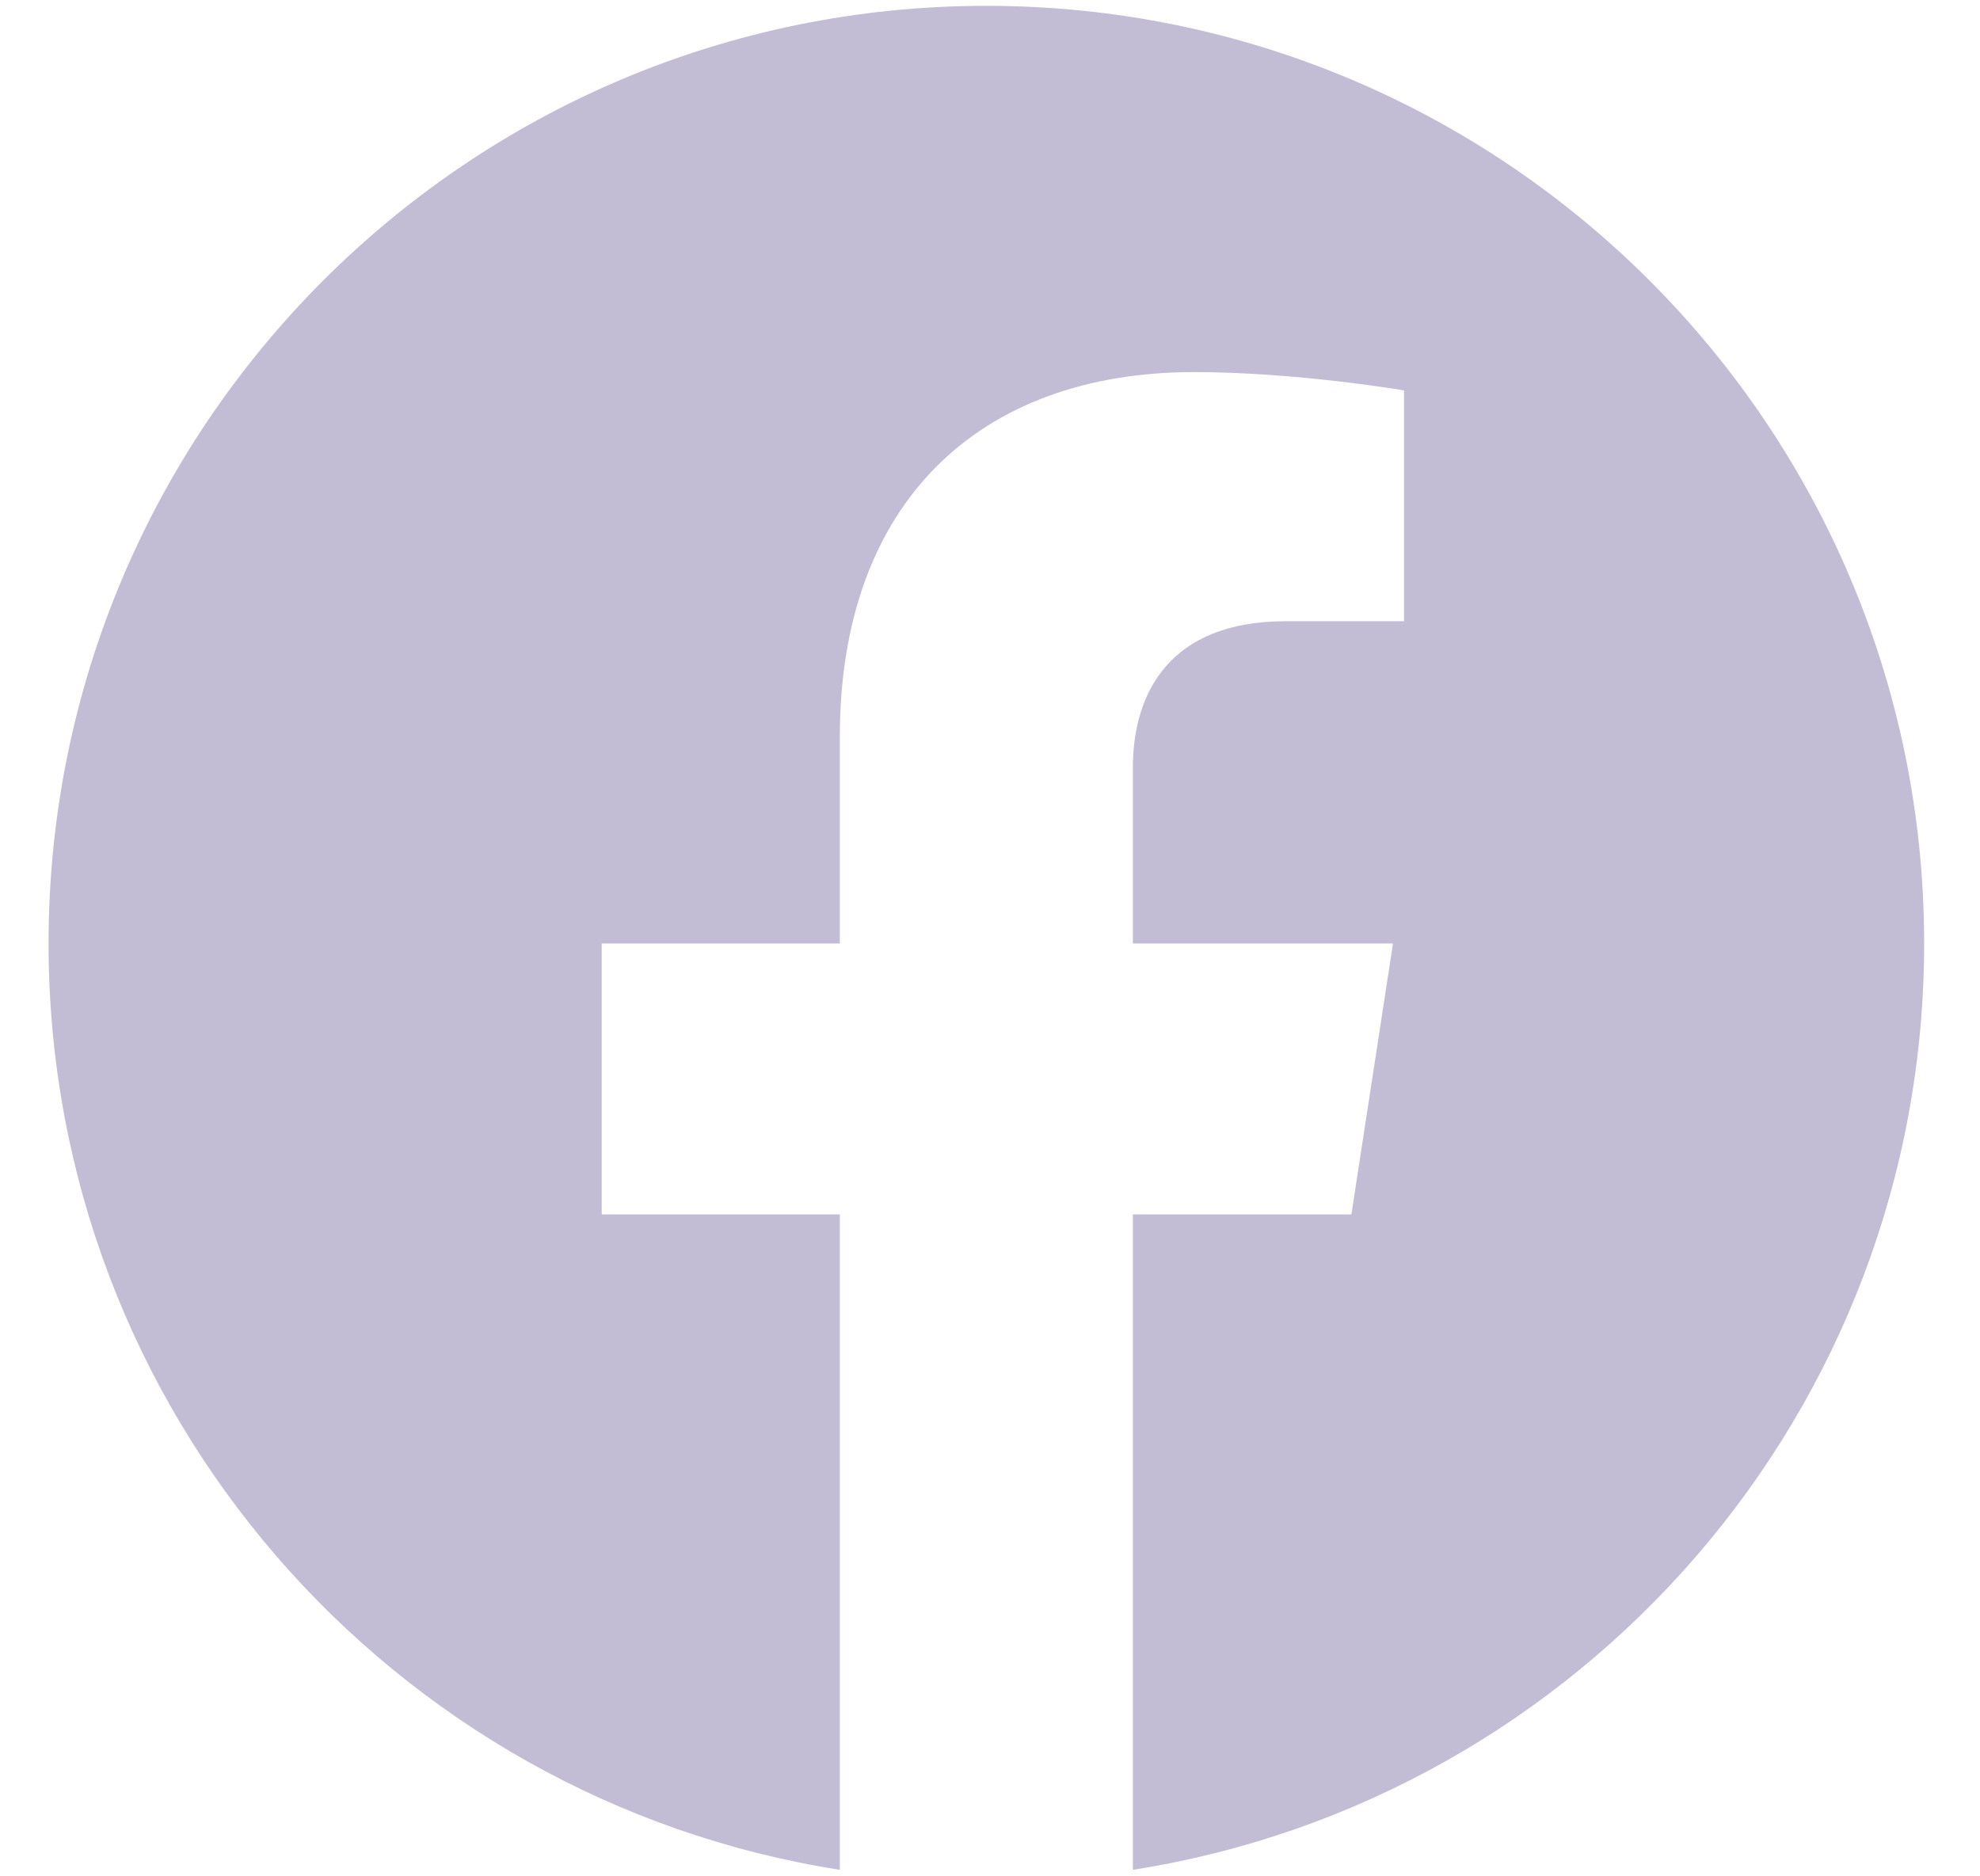
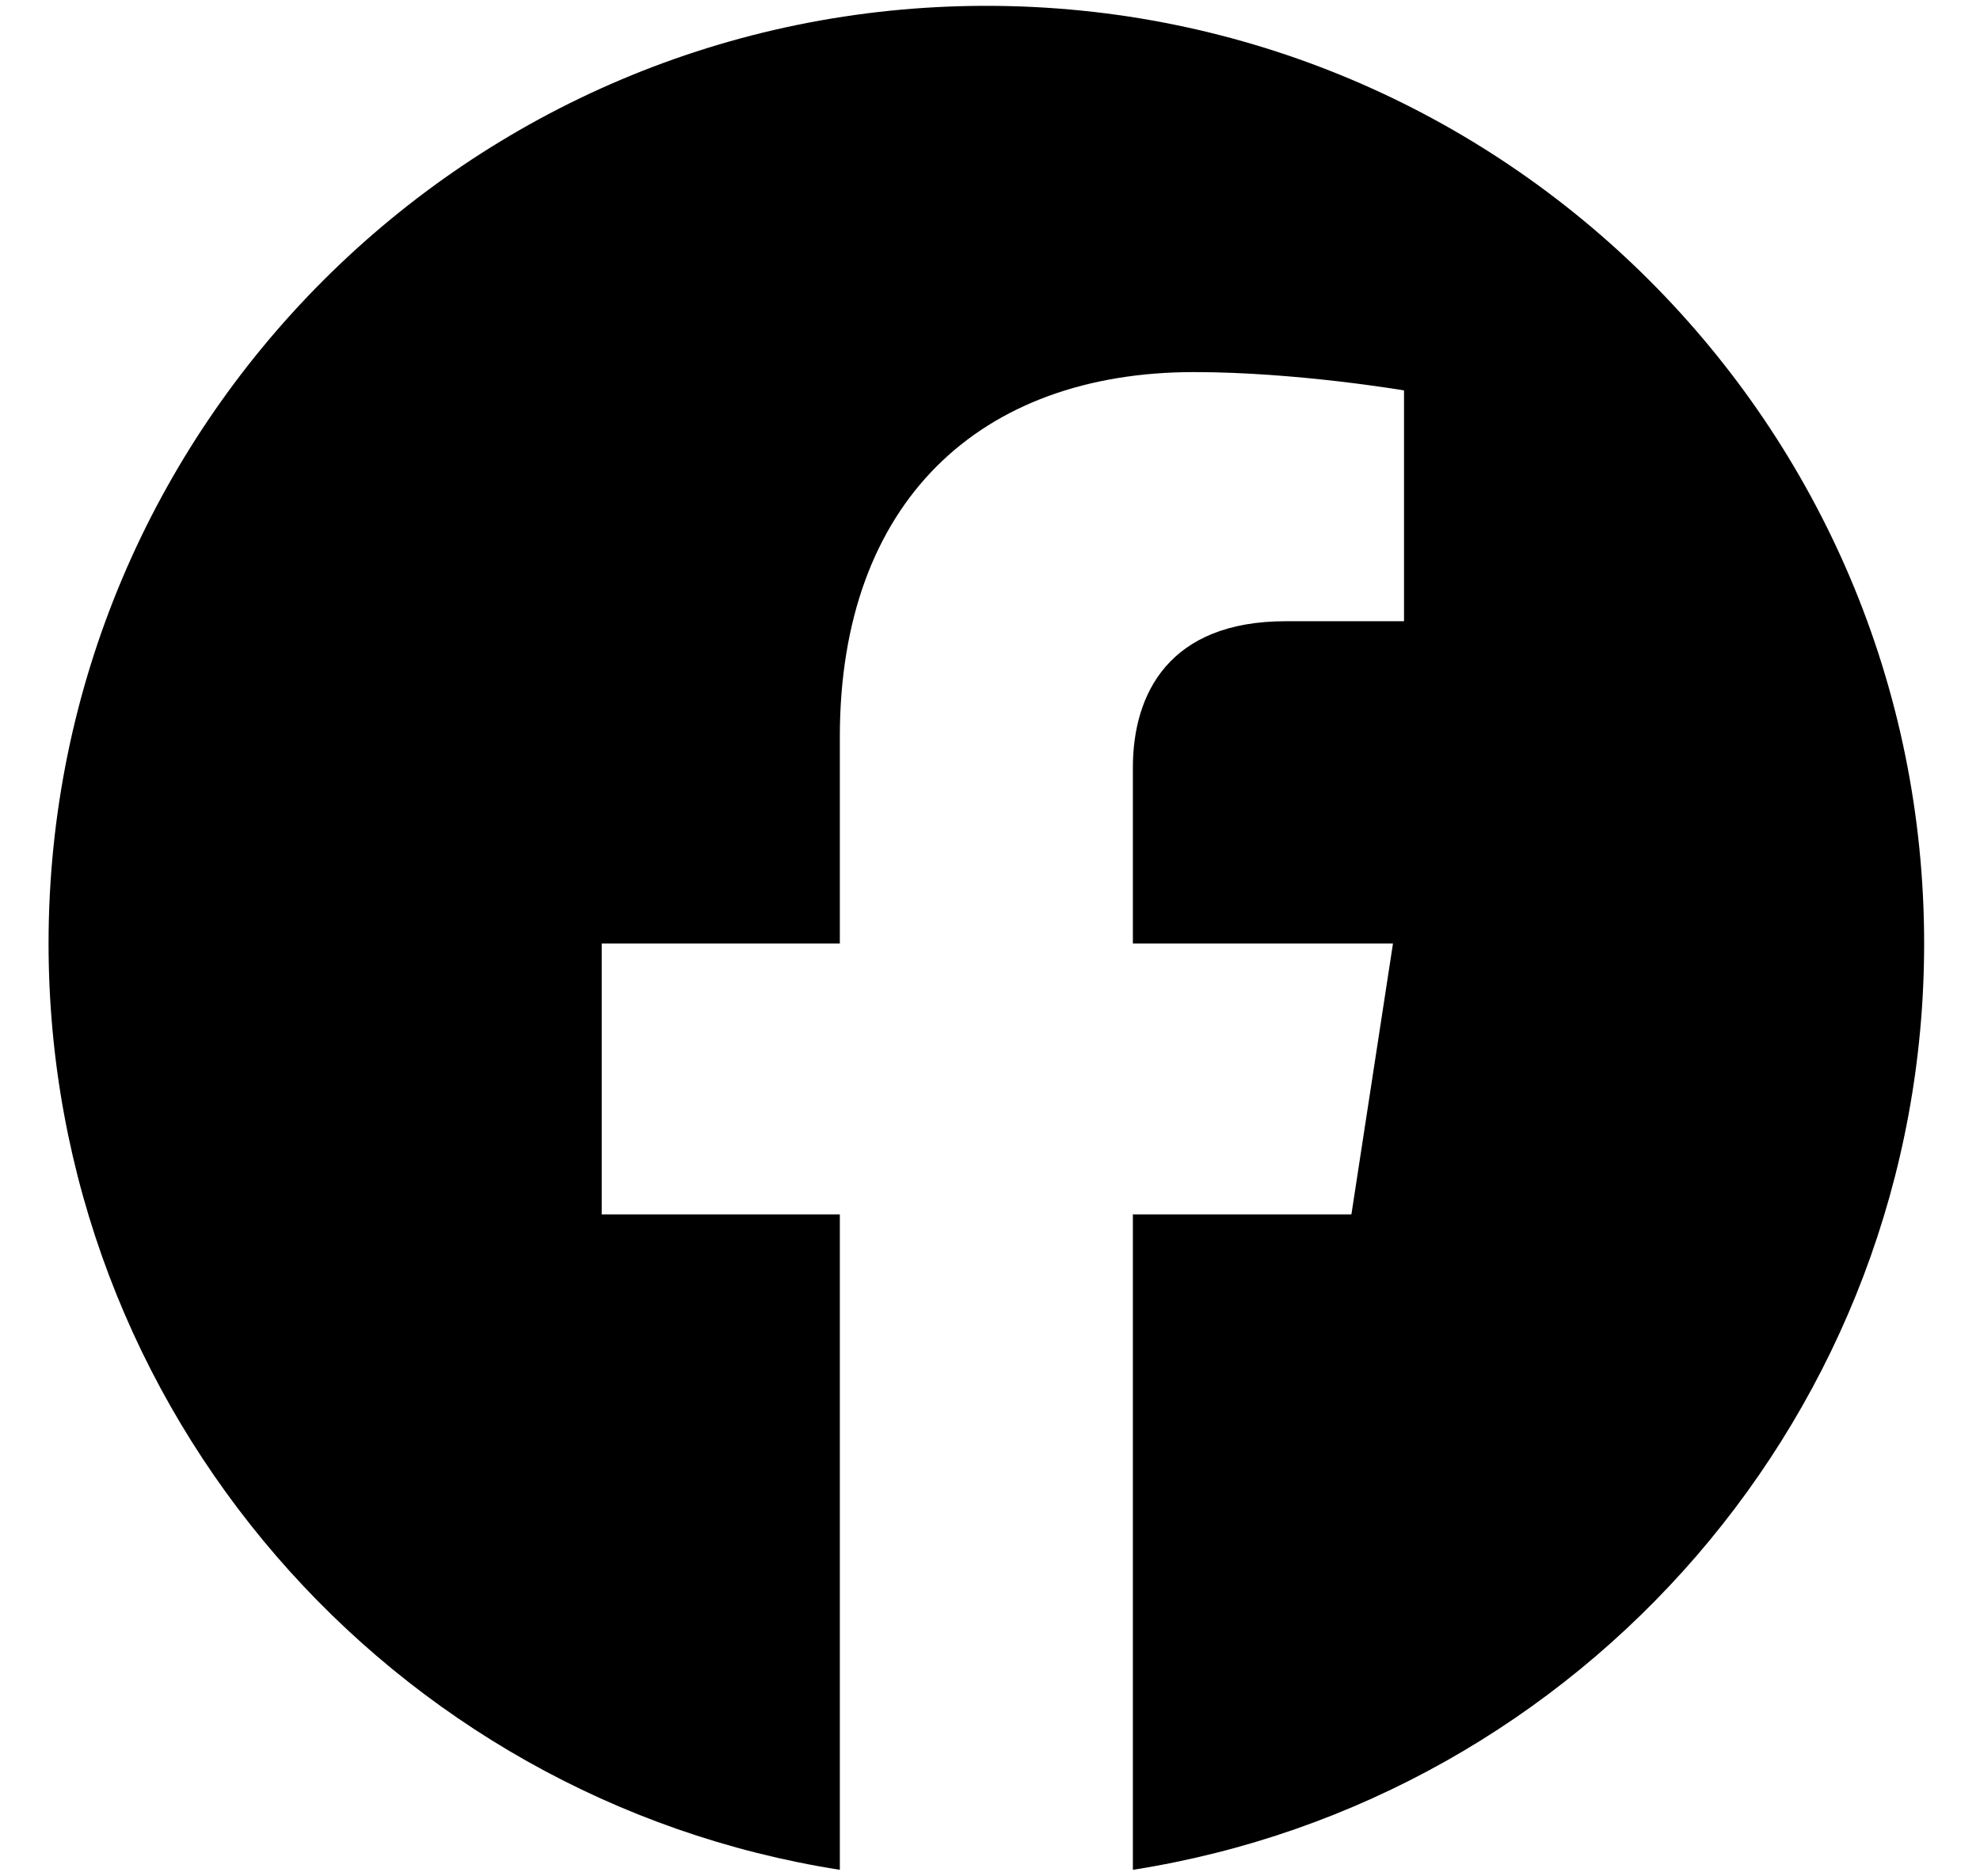
<svg xmlns="http://www.w3.org/2000/svg" width="19" height="18" viewBox="0 0 19 18" fill="none">
-   <path d="M18.464 9.055C18.464 4.085 14.435 0.056 9.465 0.056C4.495 0.056 0.466 4.085 0.466 9.055C0.466 13.546 3.757 17.27 8.059 17.945V11.655H5.774V9.055H8.059V7.072C8.059 4.817 9.403 3.571 11.458 3.571C12.443 3.571 13.473 3.747 13.473 3.747V5.962H12.338C11.22 5.962 10.871 6.656 10.871 7.367V9.055H13.367L12.968 11.655H10.871V17.945C15.173 17.27 18.464 13.546 18.464 9.055Z" fill="#C2BCD5" />
+   <path d="M18.464 9.055C18.464 4.085 14.435 0.056 9.465 0.056C4.495 0.056 0.466 4.085 0.466 9.055C0.466 13.546 3.757 17.27 8.059 17.945V11.655H5.774V9.055H8.059V7.072C8.059 4.817 9.403 3.571 11.458 3.571C12.443 3.571 13.473 3.747 13.473 3.747V5.962H12.338C11.22 5.962 10.871 6.656 10.871 7.367V9.055H13.367L12.968 11.655H10.871V17.945C15.173 17.27 18.464 13.546 18.464 9.055Z" fill="#000000" />
</svg>
